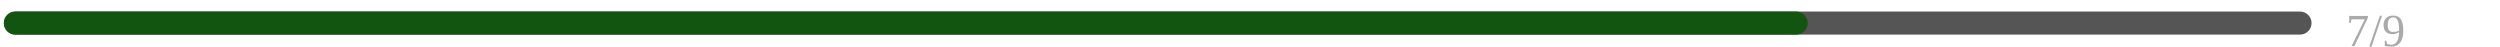
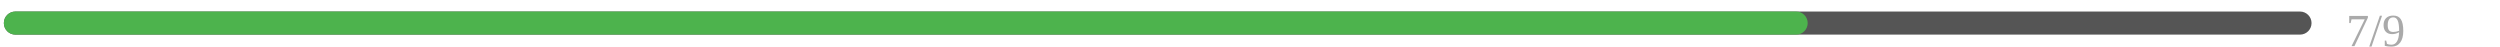
<svg xmlns="http://www.w3.org/2000/svg" width="650" height="12">
  <rect width="600" height="6" x="1" y="3" rx="3" ry="3" fill="#555" />
  <text x="610" y="12" textLength="30" fill="#AAA" lengthAdjust="">7/9</text>
-   <rect width="469" height="6" x="1" y="3" rx="3" ry="3" fill="#151" />
+   <rect width="469" height="6" x="1" y="3" rx="3" ry="3" fill="hsl(120 40% 50%)" />
</svg>
